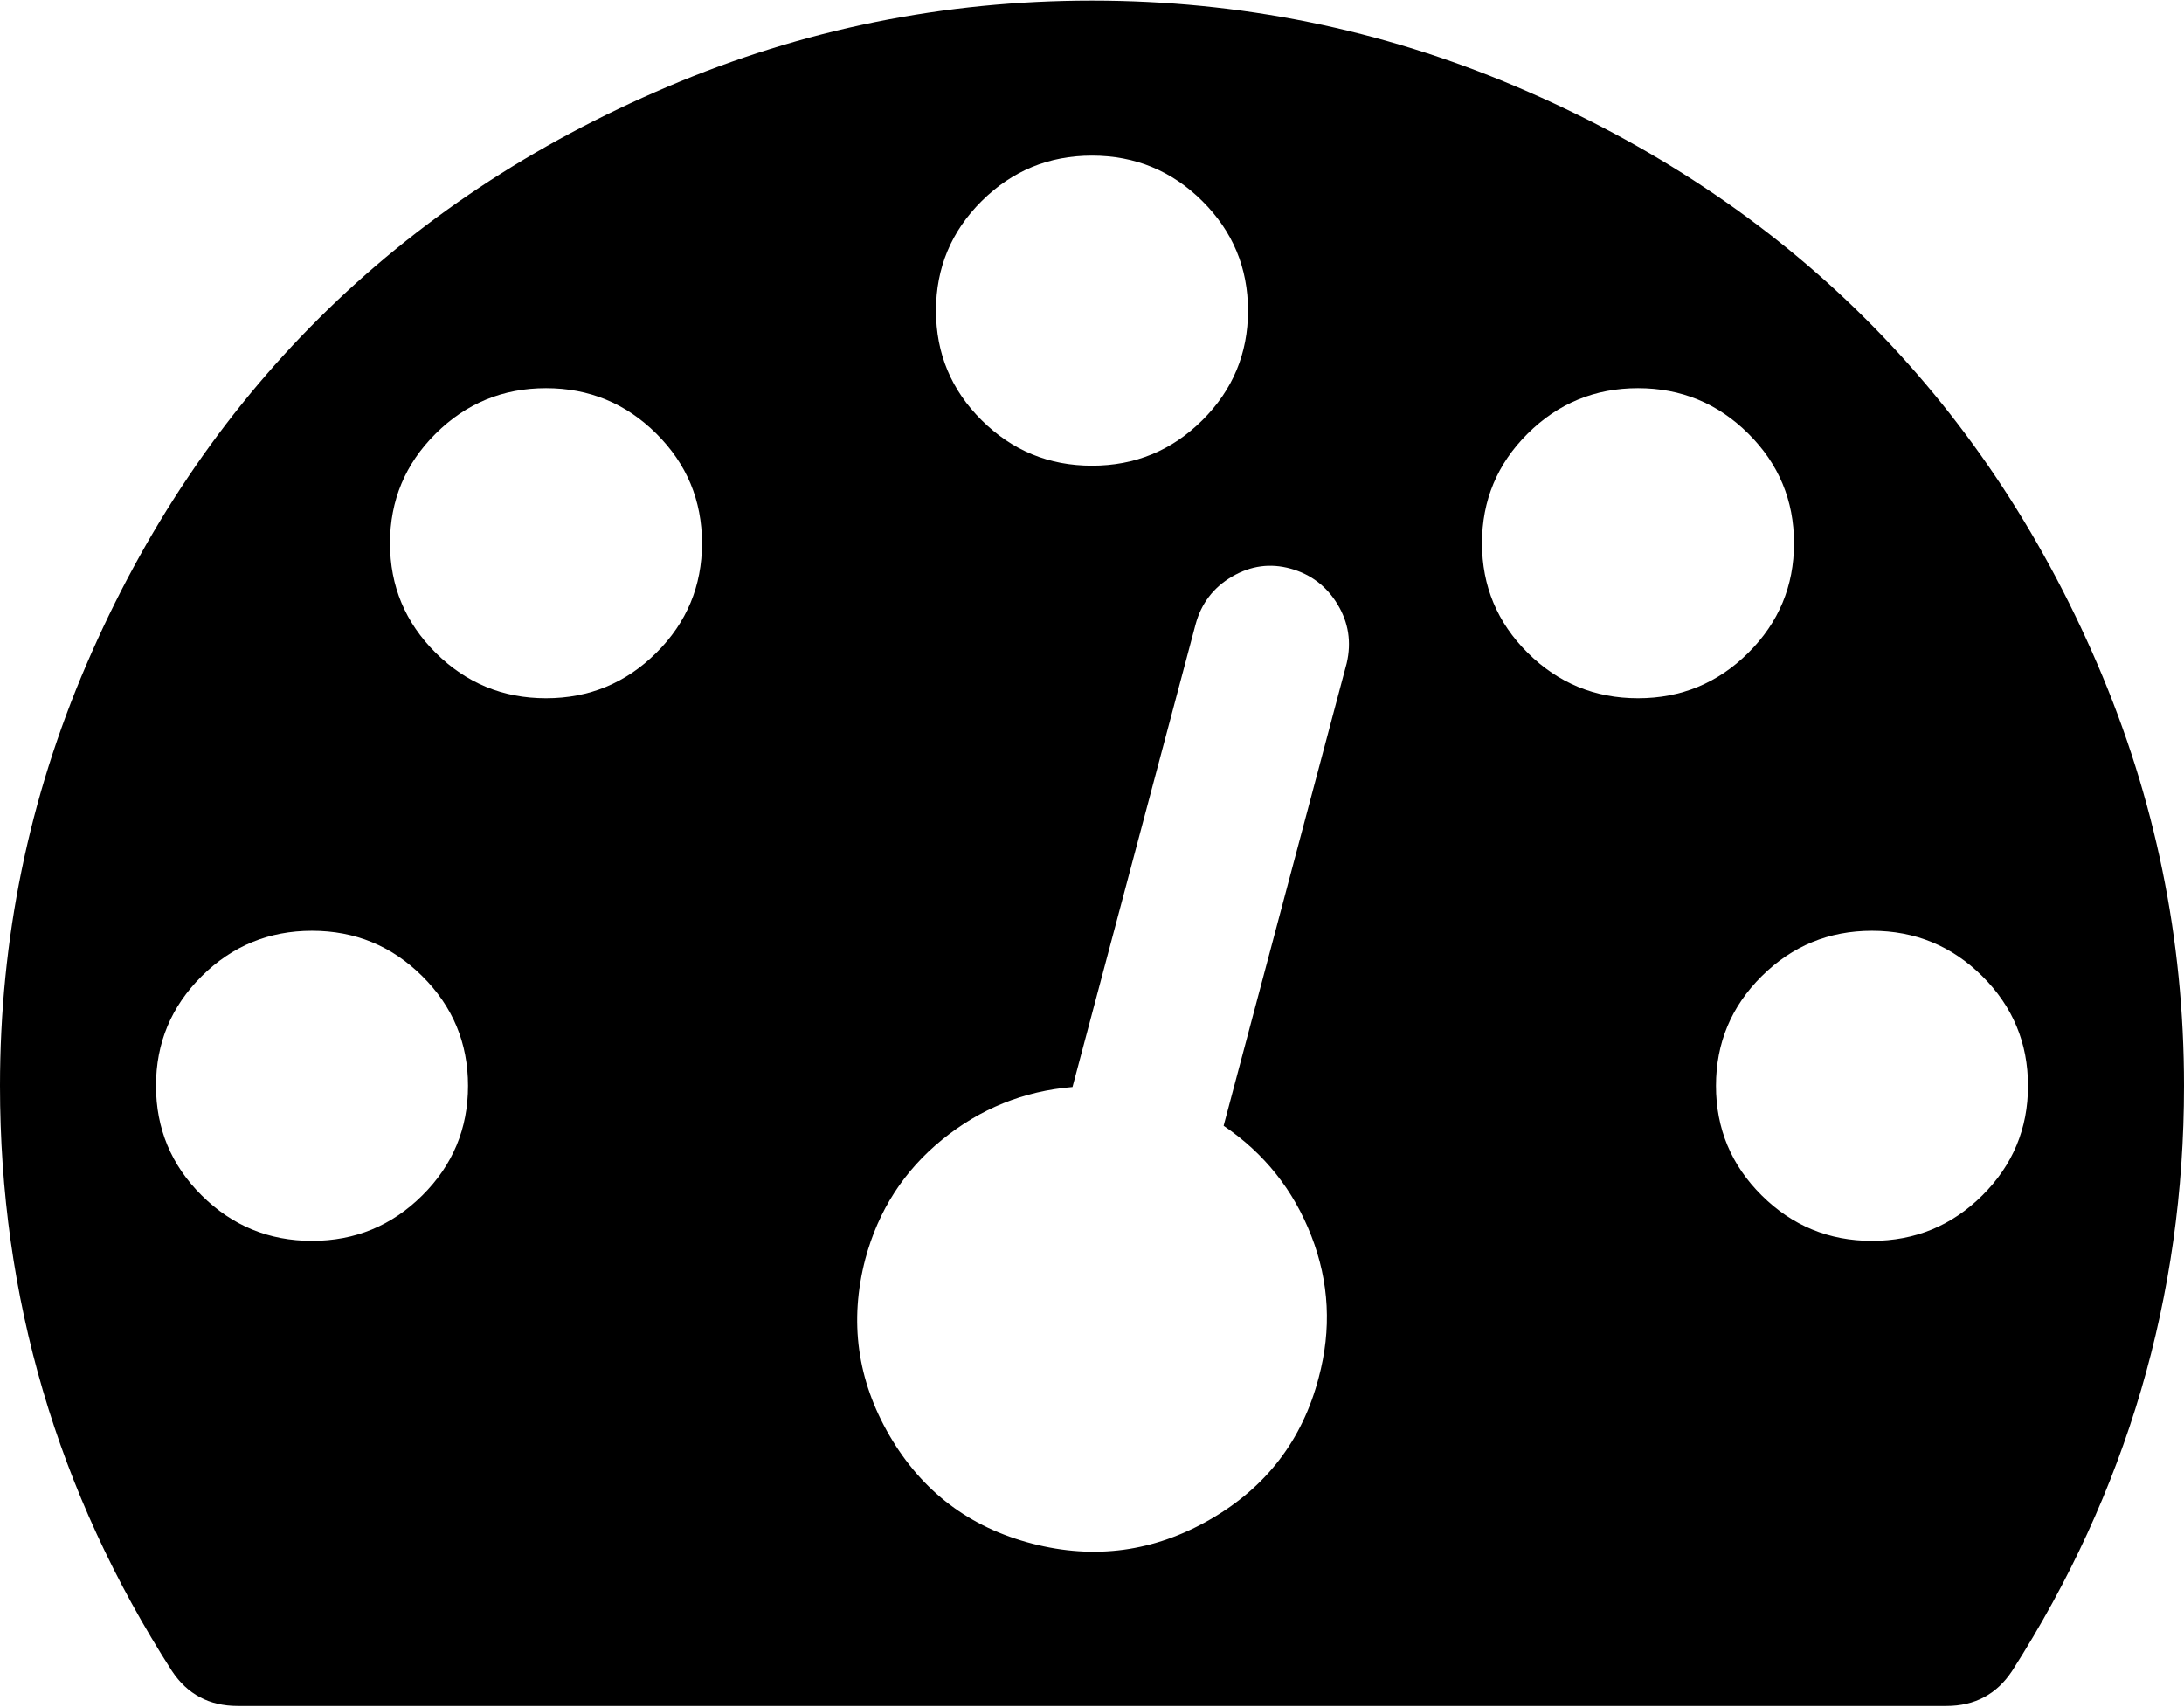
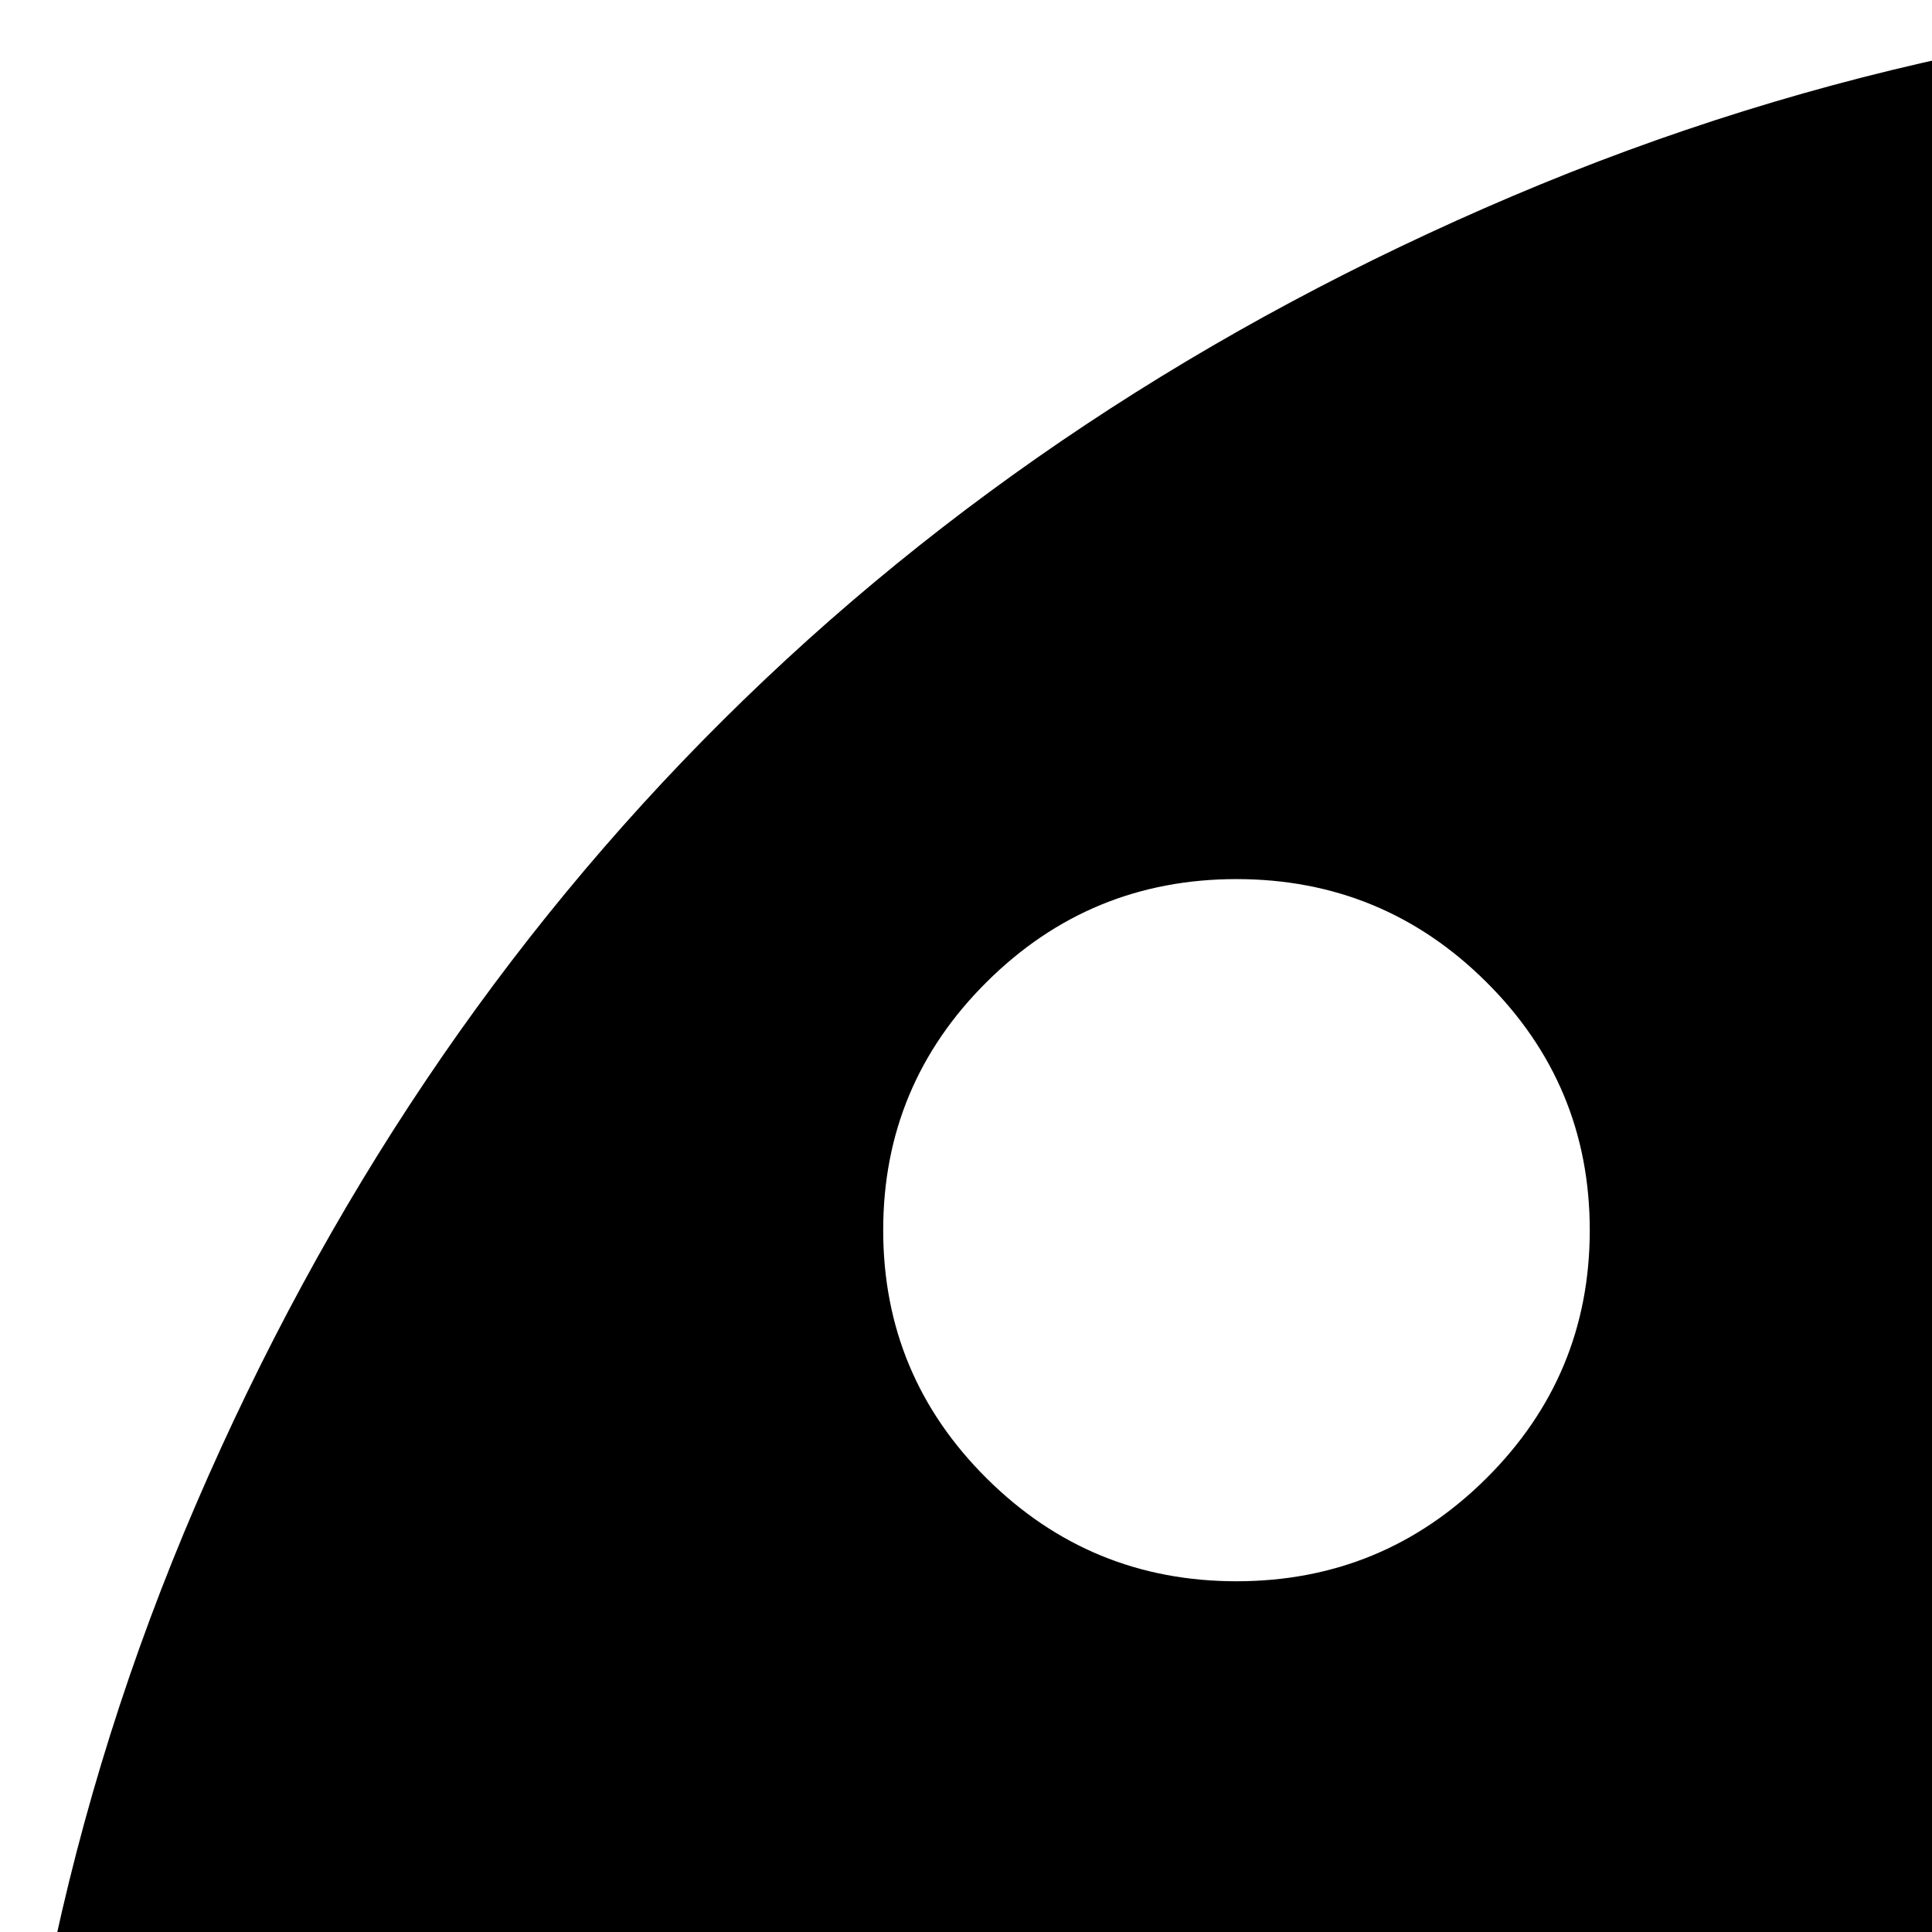
- <svg xmlns="http://www.w3.org/2000/svg" width="128" height="100">
+ <svg xmlns="http://www.w3.org/2000/svg" width="50" height="50">
  <path d="M27.429 63.638c0-2.508-.893-4.65-2.679-6.424-1.786-1.775-3.94-2.662-6.464-2.662-2.524 0-4.679.887-6.465 2.662-1.785 1.774-2.678 3.916-2.678 6.424 0 2.508.893 4.65 2.678 6.424 1.786 1.775 3.94 2.662 6.465 2.662 2.524 0 4.678-.887 6.464-2.662 1.786-1.775 2.679-3.916 2.679-6.424zm13.714-31.801c0-2.508-.893-4.65-2.679-6.424-1.785-1.775-3.94-2.662-6.464-2.662-2.524 0-4.679.887-6.464 2.662-1.786 1.774-2.679 3.916-2.679 6.424 0 2.508.893 4.65 2.679 6.424 1.785 1.774 3.94 2.662 6.464 2.662 2.524 0 4.679-.888 6.464-2.662 1.786-1.775 2.679-3.916 2.679-6.424zM71.714 65.98l7.215-27.116c.285-1.23.107-2.378-.536-3.443-.643-1.064-1.56-1.762-2.75-2.094-1.19-.33-2.333-.177-3.429.462-1.095.639-1.81 1.573-2.143 2.804l-7.214 27.116c-2.857.237-5.405 1.266-7.643 3.088-2.238 1.822-3.738 4.152-4.5 6.992-.952 3.644-.476 7.098 1.429 10.364 1.905 3.265 4.69 5.37 8.357 6.317 3.667.947 7.143.474 10.429-1.42 3.285-1.892 5.404-4.66 6.357-8.305.762-2.84.619-5.607-.429-8.305-1.047-2.697-2.762-4.85-5.143-6.46zm47.143-2.342c0-2.508-.893-4.65-2.678-6.424-1.786-1.775-3.94-2.662-6.465-2.662-2.524 0-4.678.887-6.464 2.662-1.786 1.774-2.679 3.916-2.679 6.424 0 2.508.893 4.65 2.679 6.424 1.786 1.775 3.94 2.662 6.464 2.662 2.524 0 4.679-.887 6.465-2.662 1.785-1.775 2.678-3.916 2.678-6.424zm-45.714-45.43c0-2.509-.893-4.65-2.679-6.425C68.68 10.01 66.524 9.122 64 9.122c-2.524 0-4.679.887-6.464 2.661-1.786 1.775-2.679 3.916-2.679 6.425 0 2.508.893 4.65 2.679 6.424 1.785 1.774 3.94 2.662 6.464 2.662 2.524 0 4.679-.888 6.464-2.662 1.786-1.775 2.679-3.916 2.679-6.424zm32 13.629c0-2.508-.893-4.65-2.679-6.424-1.785-1.775-3.94-2.662-6.464-2.662-2.524 0-4.679.887-6.464 2.662-1.786 1.774-2.679 3.916-2.679 6.424 0 2.508.893 4.65 2.679 6.424 1.785 1.774 3.94 2.662 6.464 2.662 2.524 0 4.679-.888 6.464-2.662 1.786-1.775 2.679-3.916 2.679-6.424zM128 63.638c0 12.351-3.357 23.78-10.071 34.286-.905 1.372-2.19 2.058-3.858 2.058H13.93c-1.667 0-2.953-.686-3.858-2.058C3.357 87.465 0 76.037 0 63.638c0-8.613 1.69-16.847 5.071-24.703C8.452 31.08 13 24.312 18.714 18.634c5.715-5.68 12.524-10.199 20.429-13.559C47.048 1.715 55.333.035 64 .035c8.667 0 16.952 1.68 24.857 5.04 7.905 3.36 14.714 7.88 20.429 13.559 5.714 5.678 10.262 12.446 13.643 20.301 3.38 7.856 5.071 16.09 5.071 24.703z" />
</svg>
